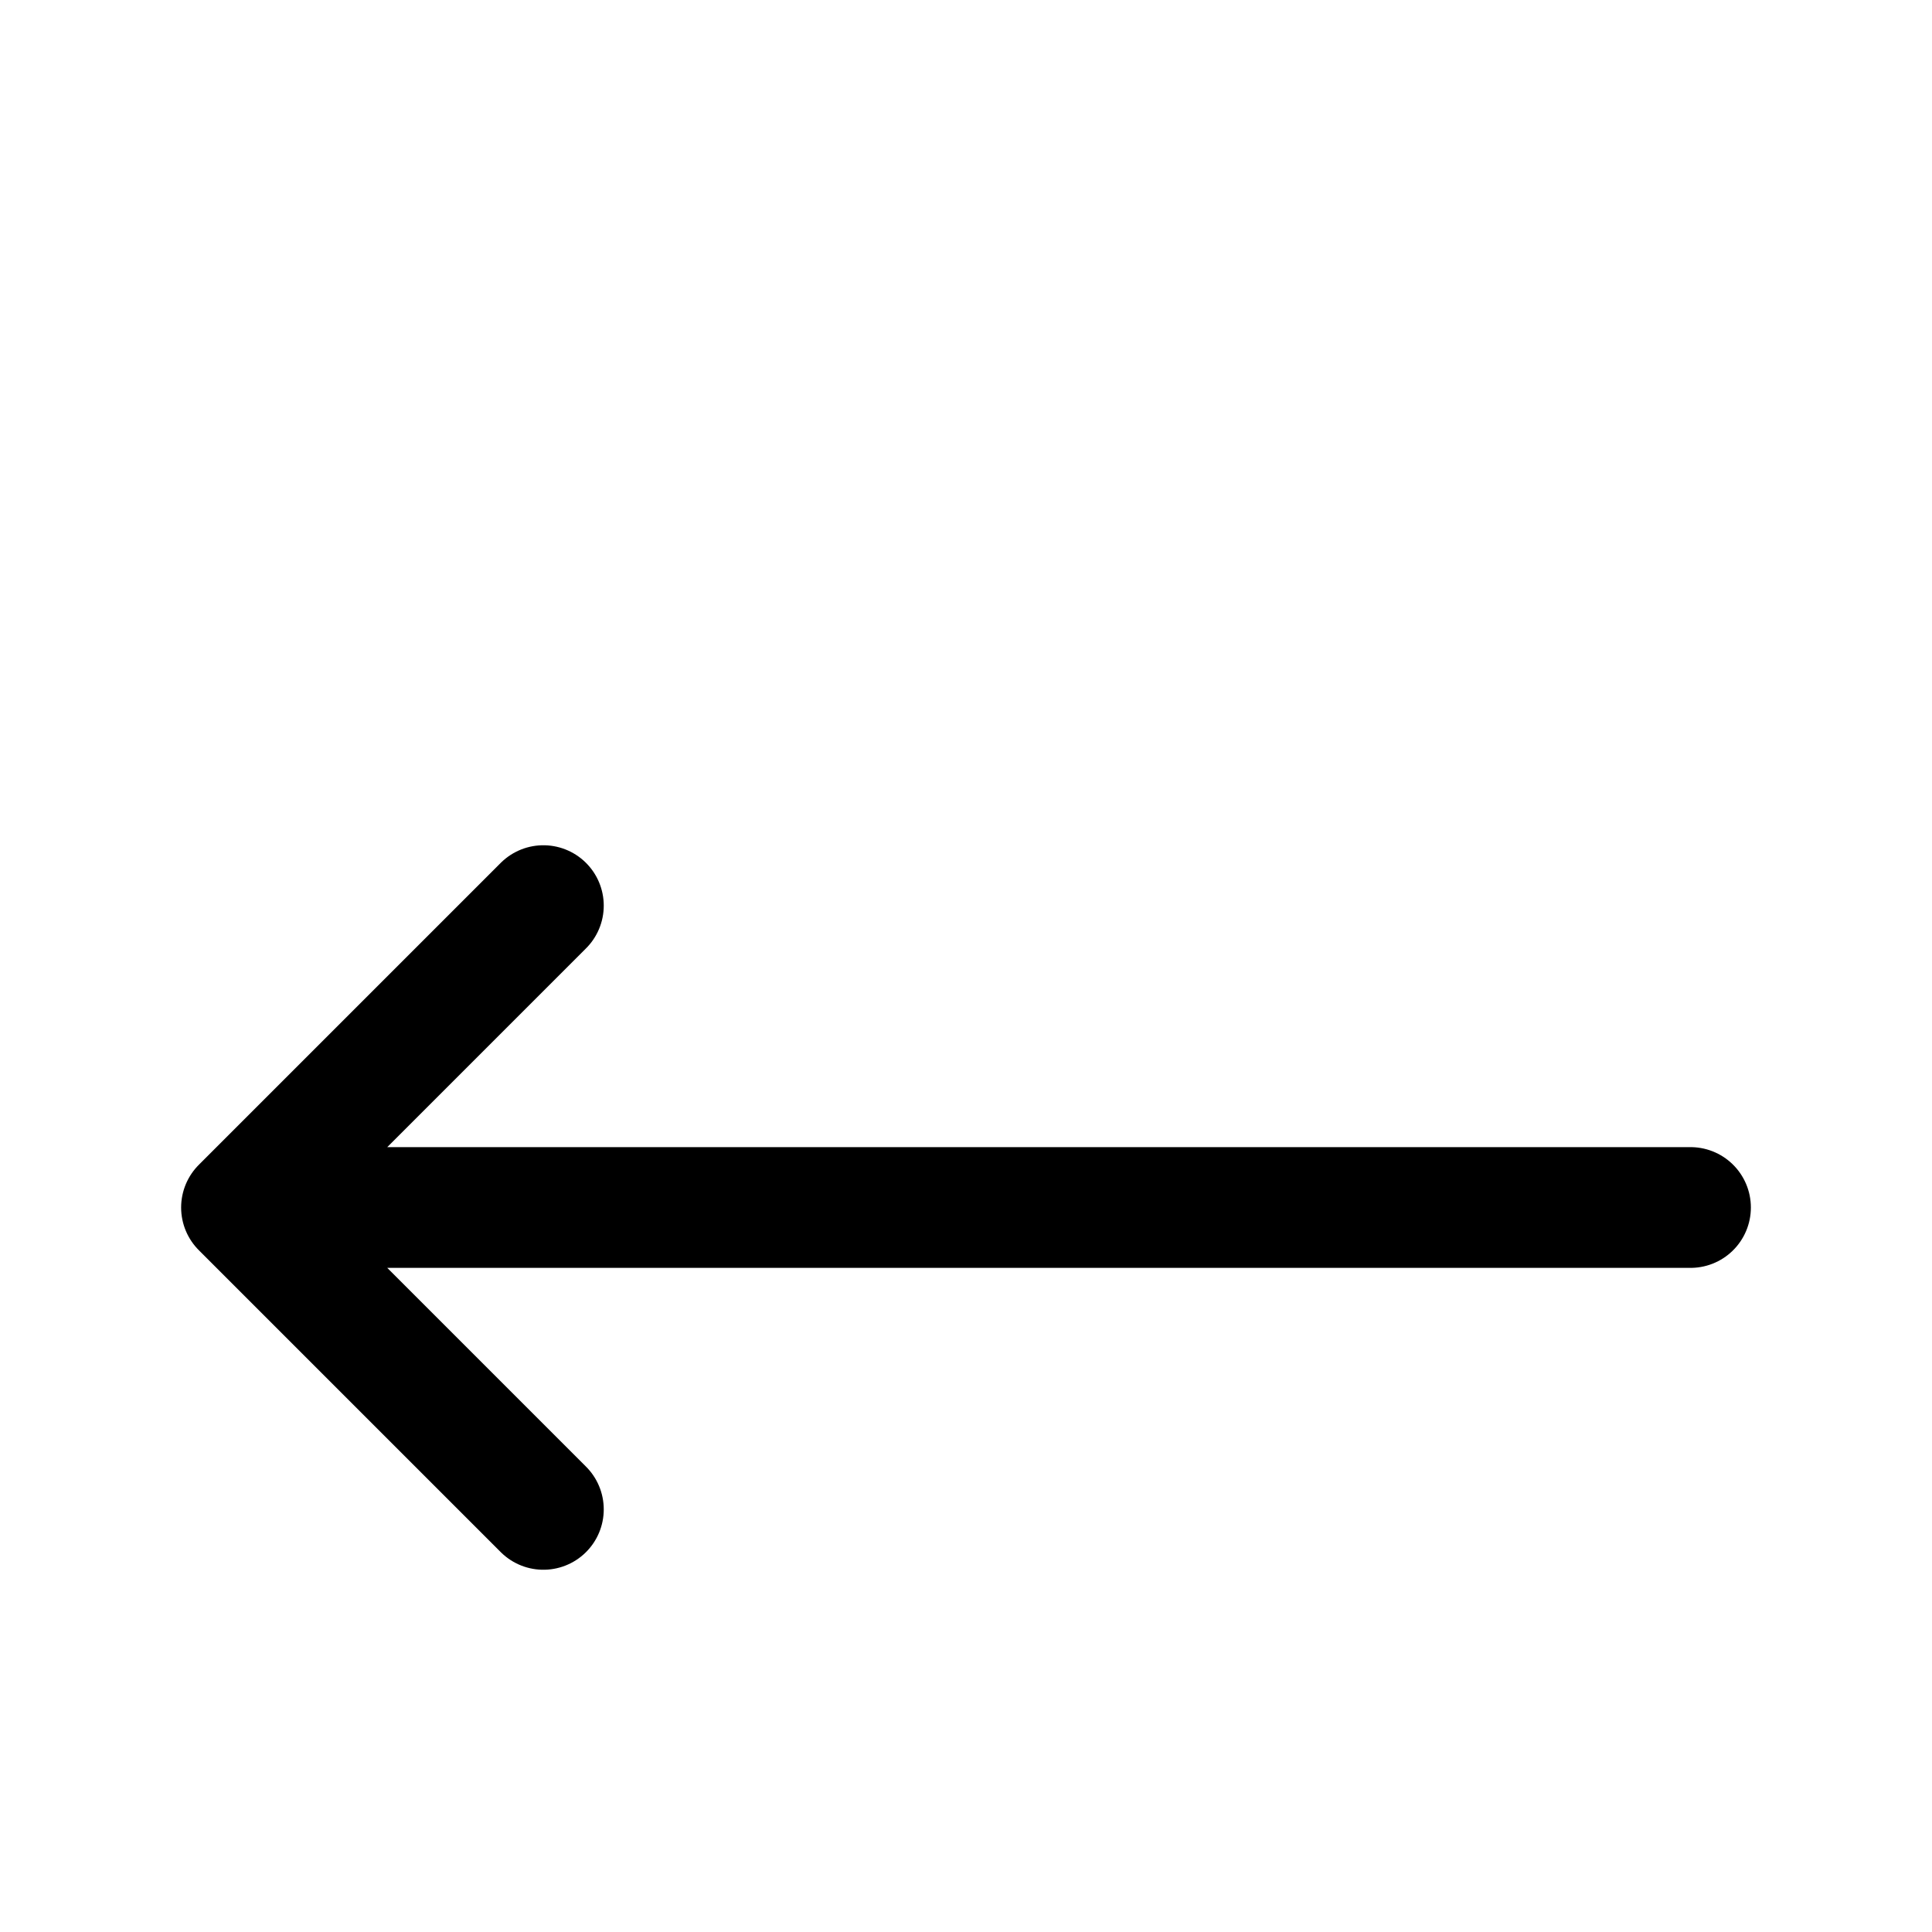
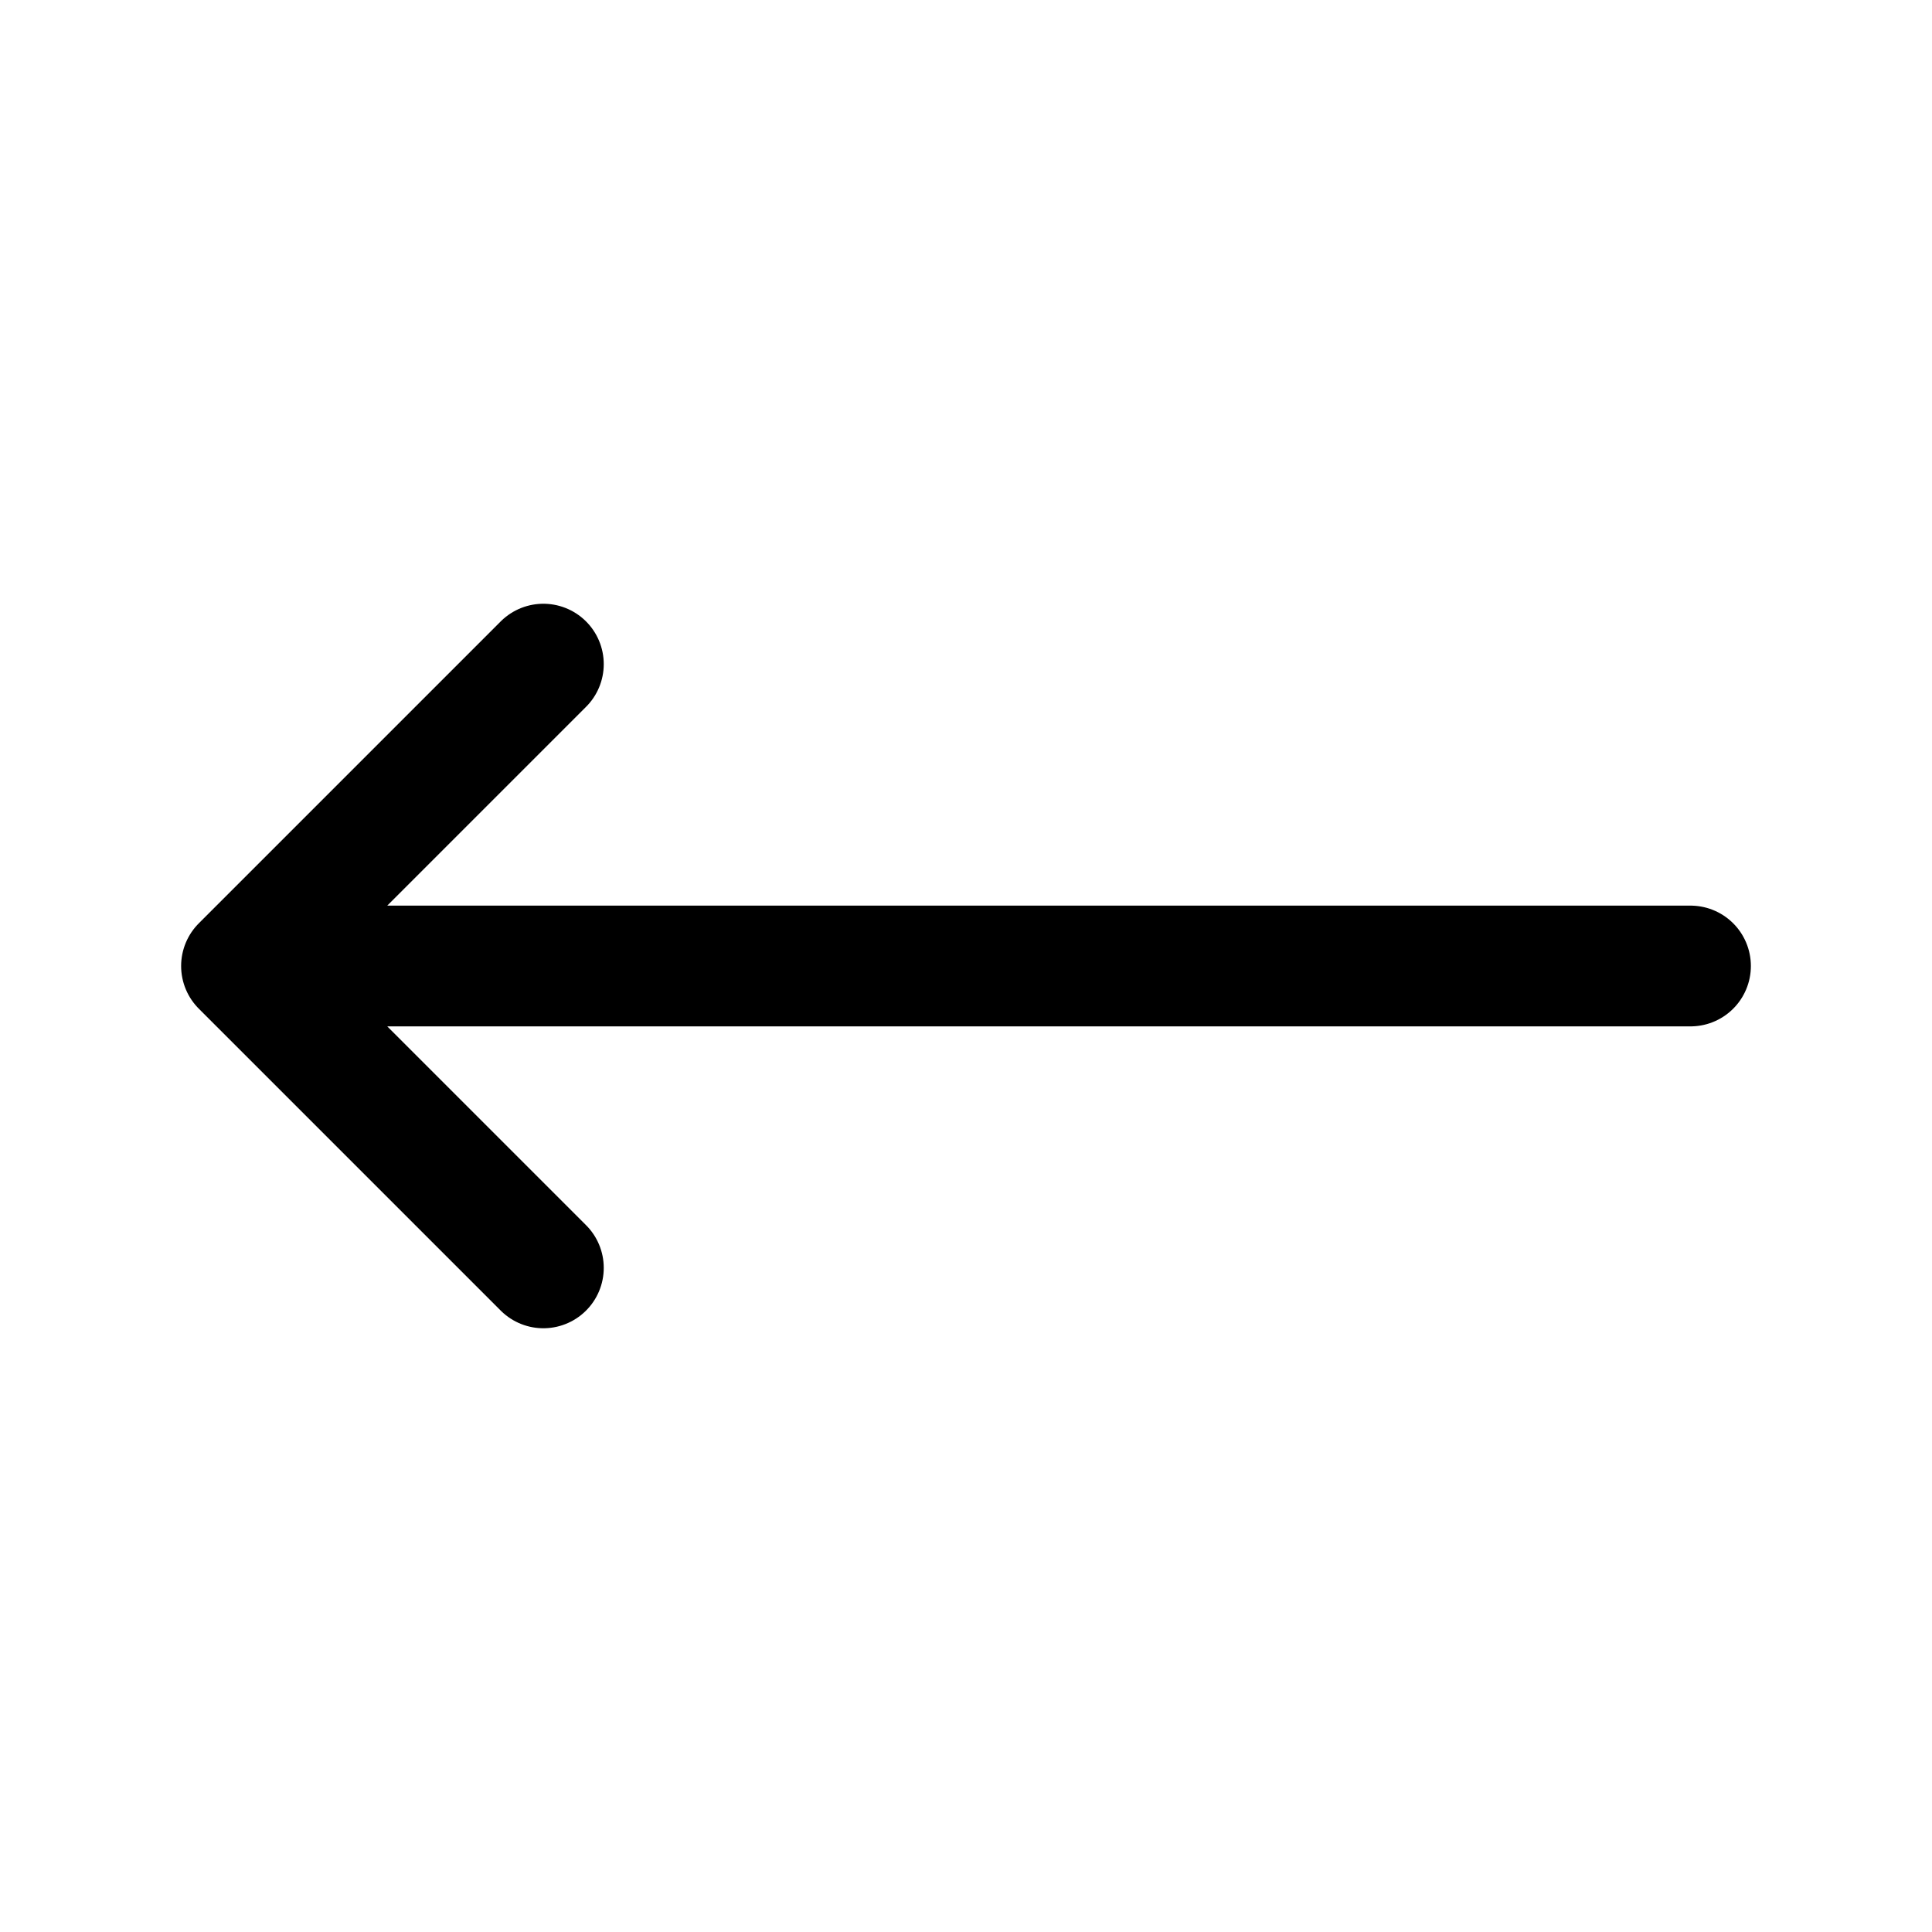
- <svg xmlns="http://www.w3.org/2000/svg" fill="none" viewBox="0 -3 24 24" stroke-width="1.5" stroke="currentColor" aria-hidden="true" focusable="false" class="css-1o363pe">
+ <svg xmlns="http://www.w3.org/2000/svg" fill="none" viewBox="0 0 24 24" stroke-width="1.5" stroke="currentColor" aria-hidden="true" focusable="false" class="css-1o363pe">
  <path stroke-linecap="round" stroke-linejoin="round" d="M6.75 15.75L3 12m0 0l3.75-3.75M3 12h18" />
</svg>
